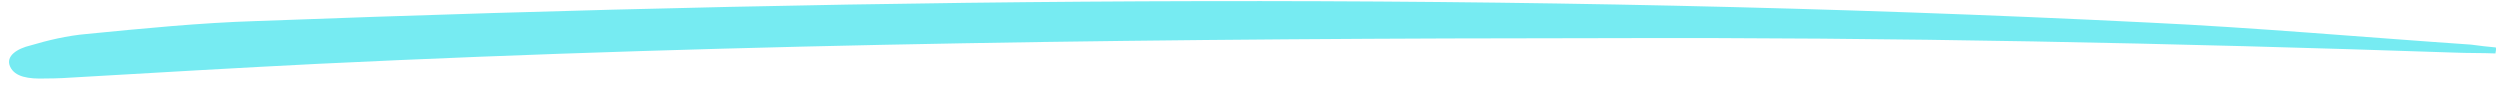
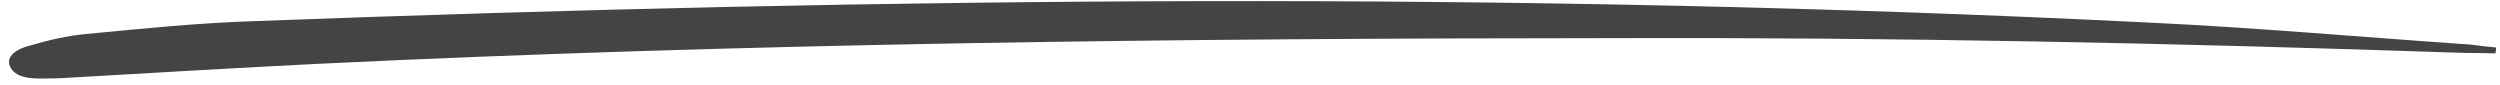
<svg xmlns="http://www.w3.org/2000/svg" width="178" height="6" viewBox="0 0 178 6" fill="none">
-   <path d="M177.675 3.805C176.724 3.765 175.707 3.785 174.756 3.745C154.747 3.064 134.741 2.646 114.641 2.716C83.95 2.729 53.197 3.068 22.652 4.544C16.949 4.83 11.346 5.158 5.742 5.485C4.825 5.547 4.071 5.588 3.218 5.588C2.038 5.629 1.053 5.487 0.717 4.736C0.382 3.985 1.229 3.457 2.178 3.233C3.42 2.867 4.761 2.541 6.17 2.419C10.133 2.031 14.26 1.623 18.227 1.5C63.197 -0.186 107.984 -0.632 152.896 1.602C160.606 1.964 168.252 2.651 175.93 3.176C176.555 3.257 177.178 3.338 177.703 3.378C177.737 3.48 177.706 3.642 177.675 3.805Z" fill="#76EBF2" />
+   <path d="M177.675 3.805C176.724 3.765 175.707 3.785 174.756 3.745C154.747 3.064 134.741 2.646 114.641 2.716C83.95 2.729 53.197 3.068 22.652 4.544C16.949 4.83 11.346 5.158 5.742 5.485C4.825 5.547 4.071 5.588 3.218 5.588C2.038 5.629 1.053 5.487 0.717 4.736C0.382 3.985 1.229 3.457 2.178 3.233C3.42 2.867 4.761 2.541 6.17 2.419C10.133 2.031 14.26 1.623 18.227 1.5C63.197 -0.186 107.984 -0.632 152.896 1.602C160.606 1.964 168.252 2.651 175.93 3.176C176.555 3.257 177.178 3.338 177.703 3.378C177.737 3.48 177.706 3.642 177.675 3.805Z" fill="#444444" />
</svg>
